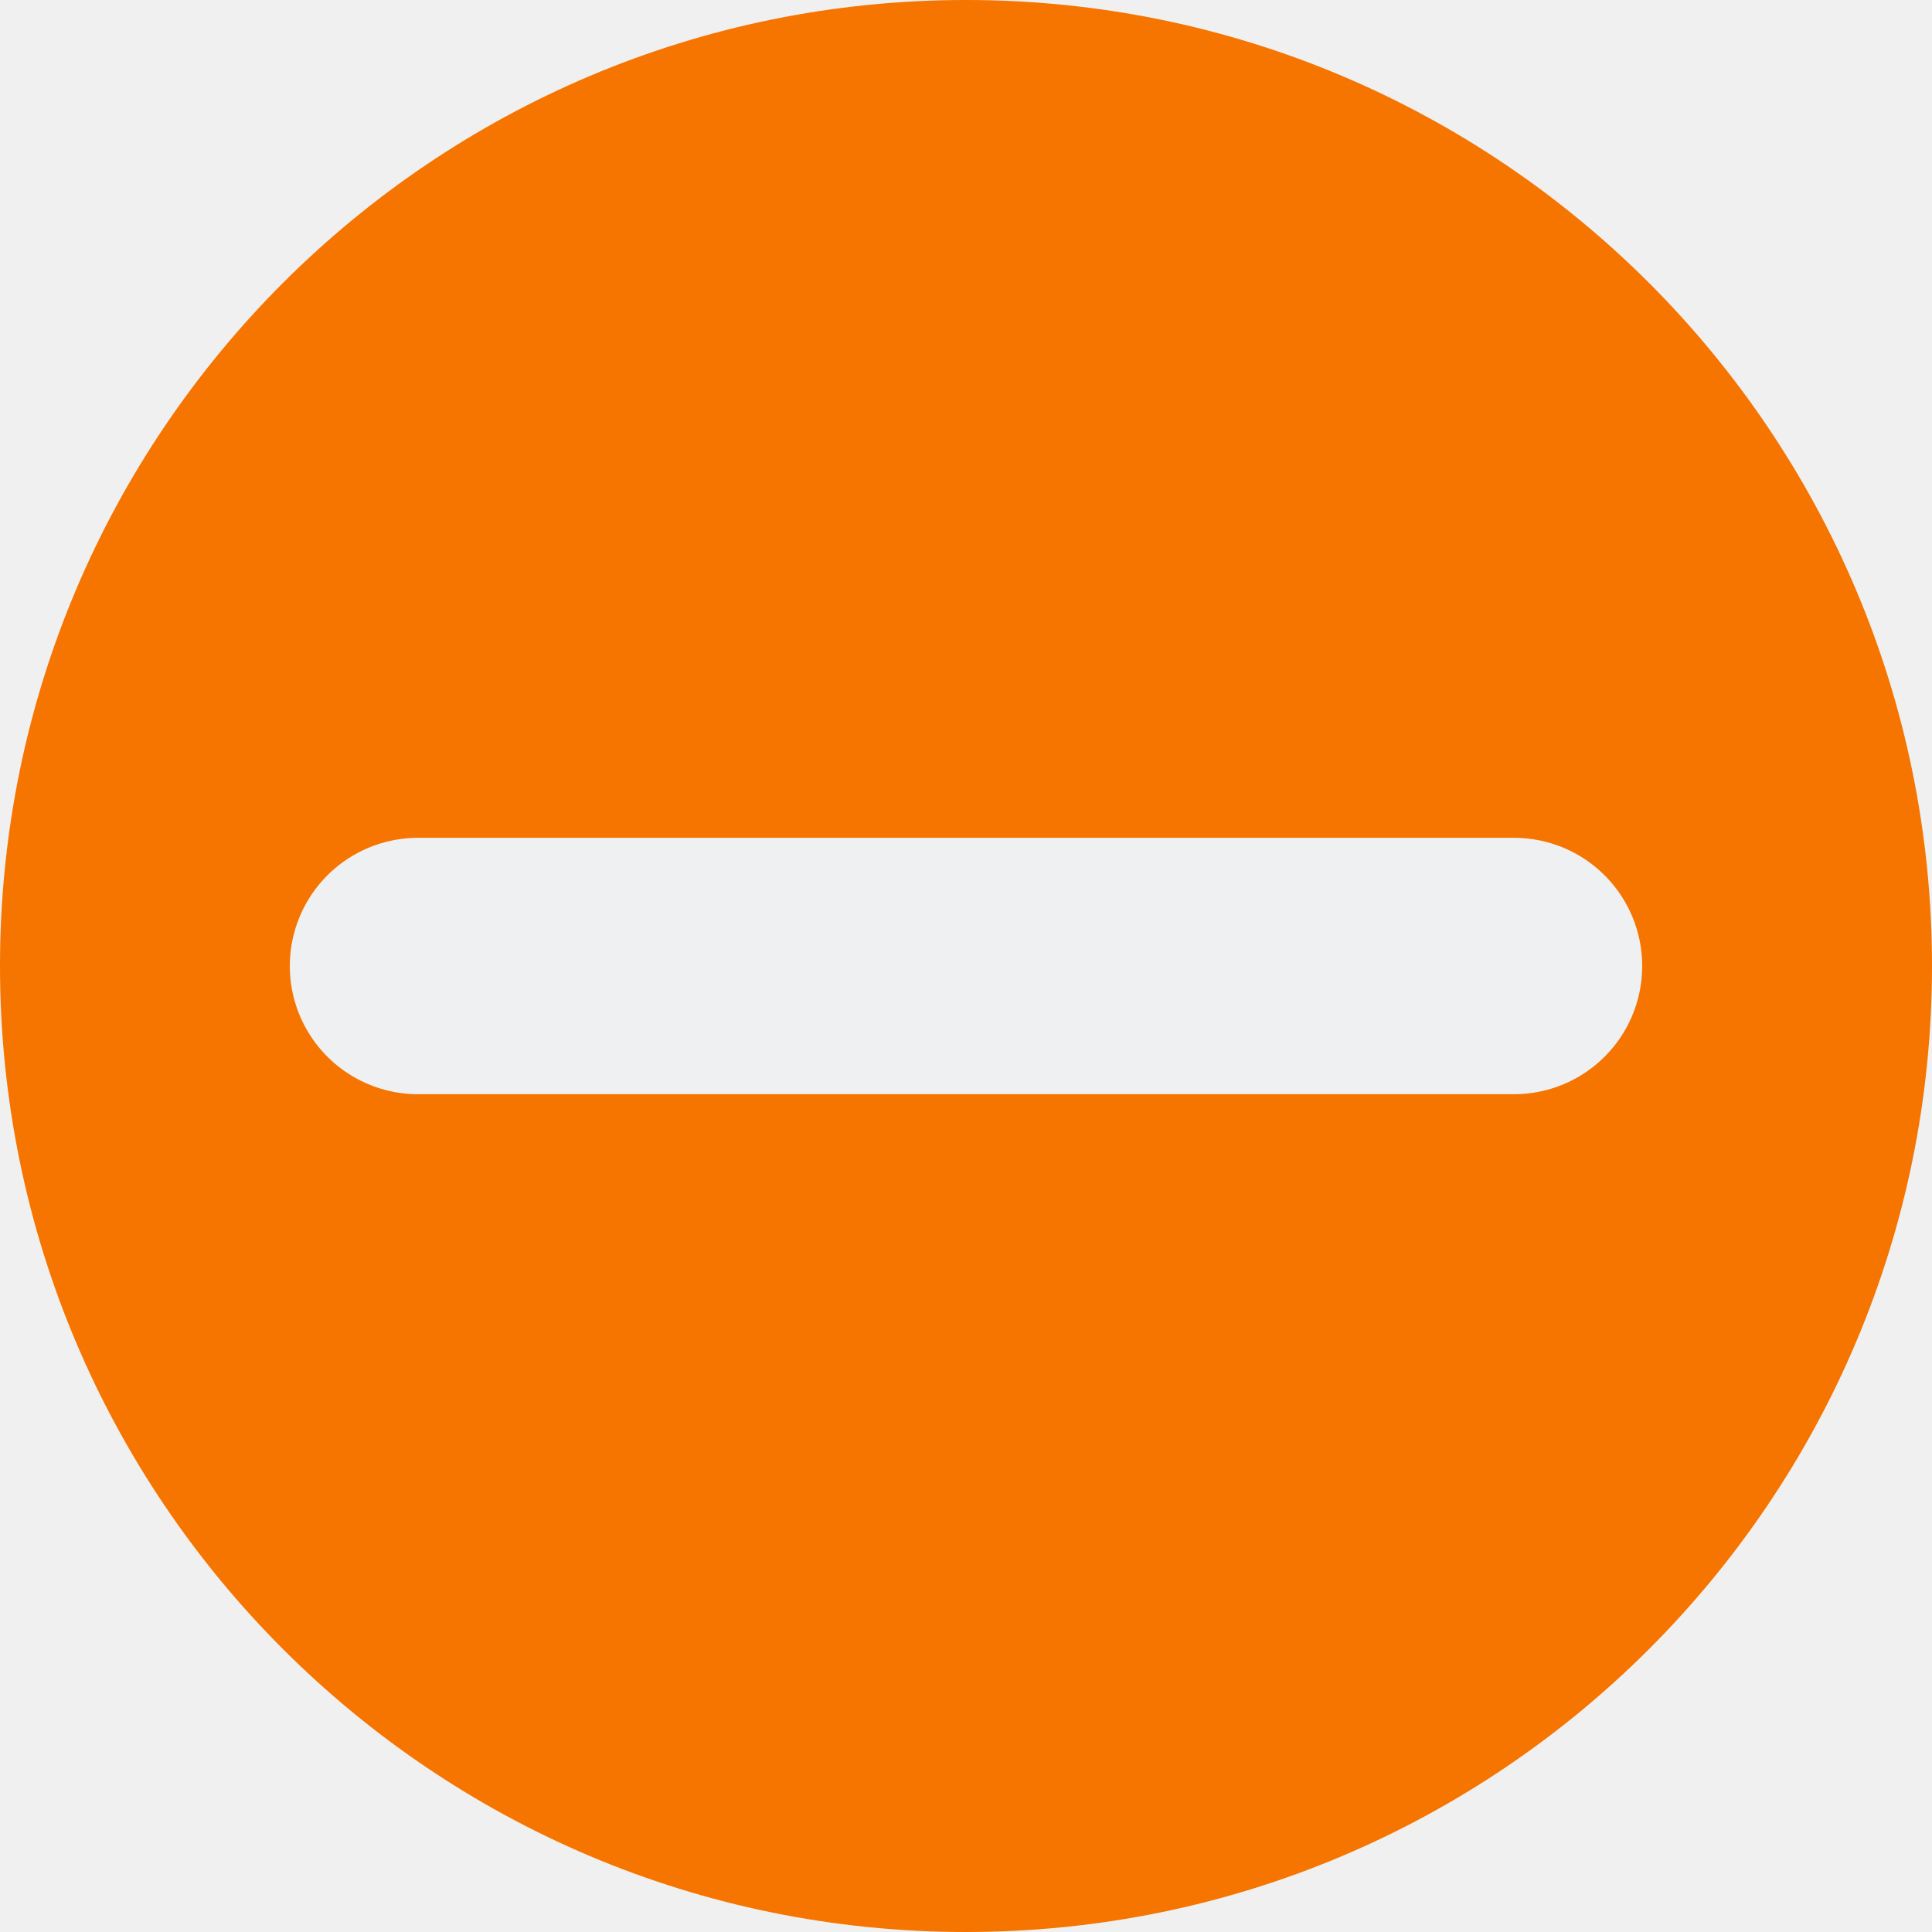
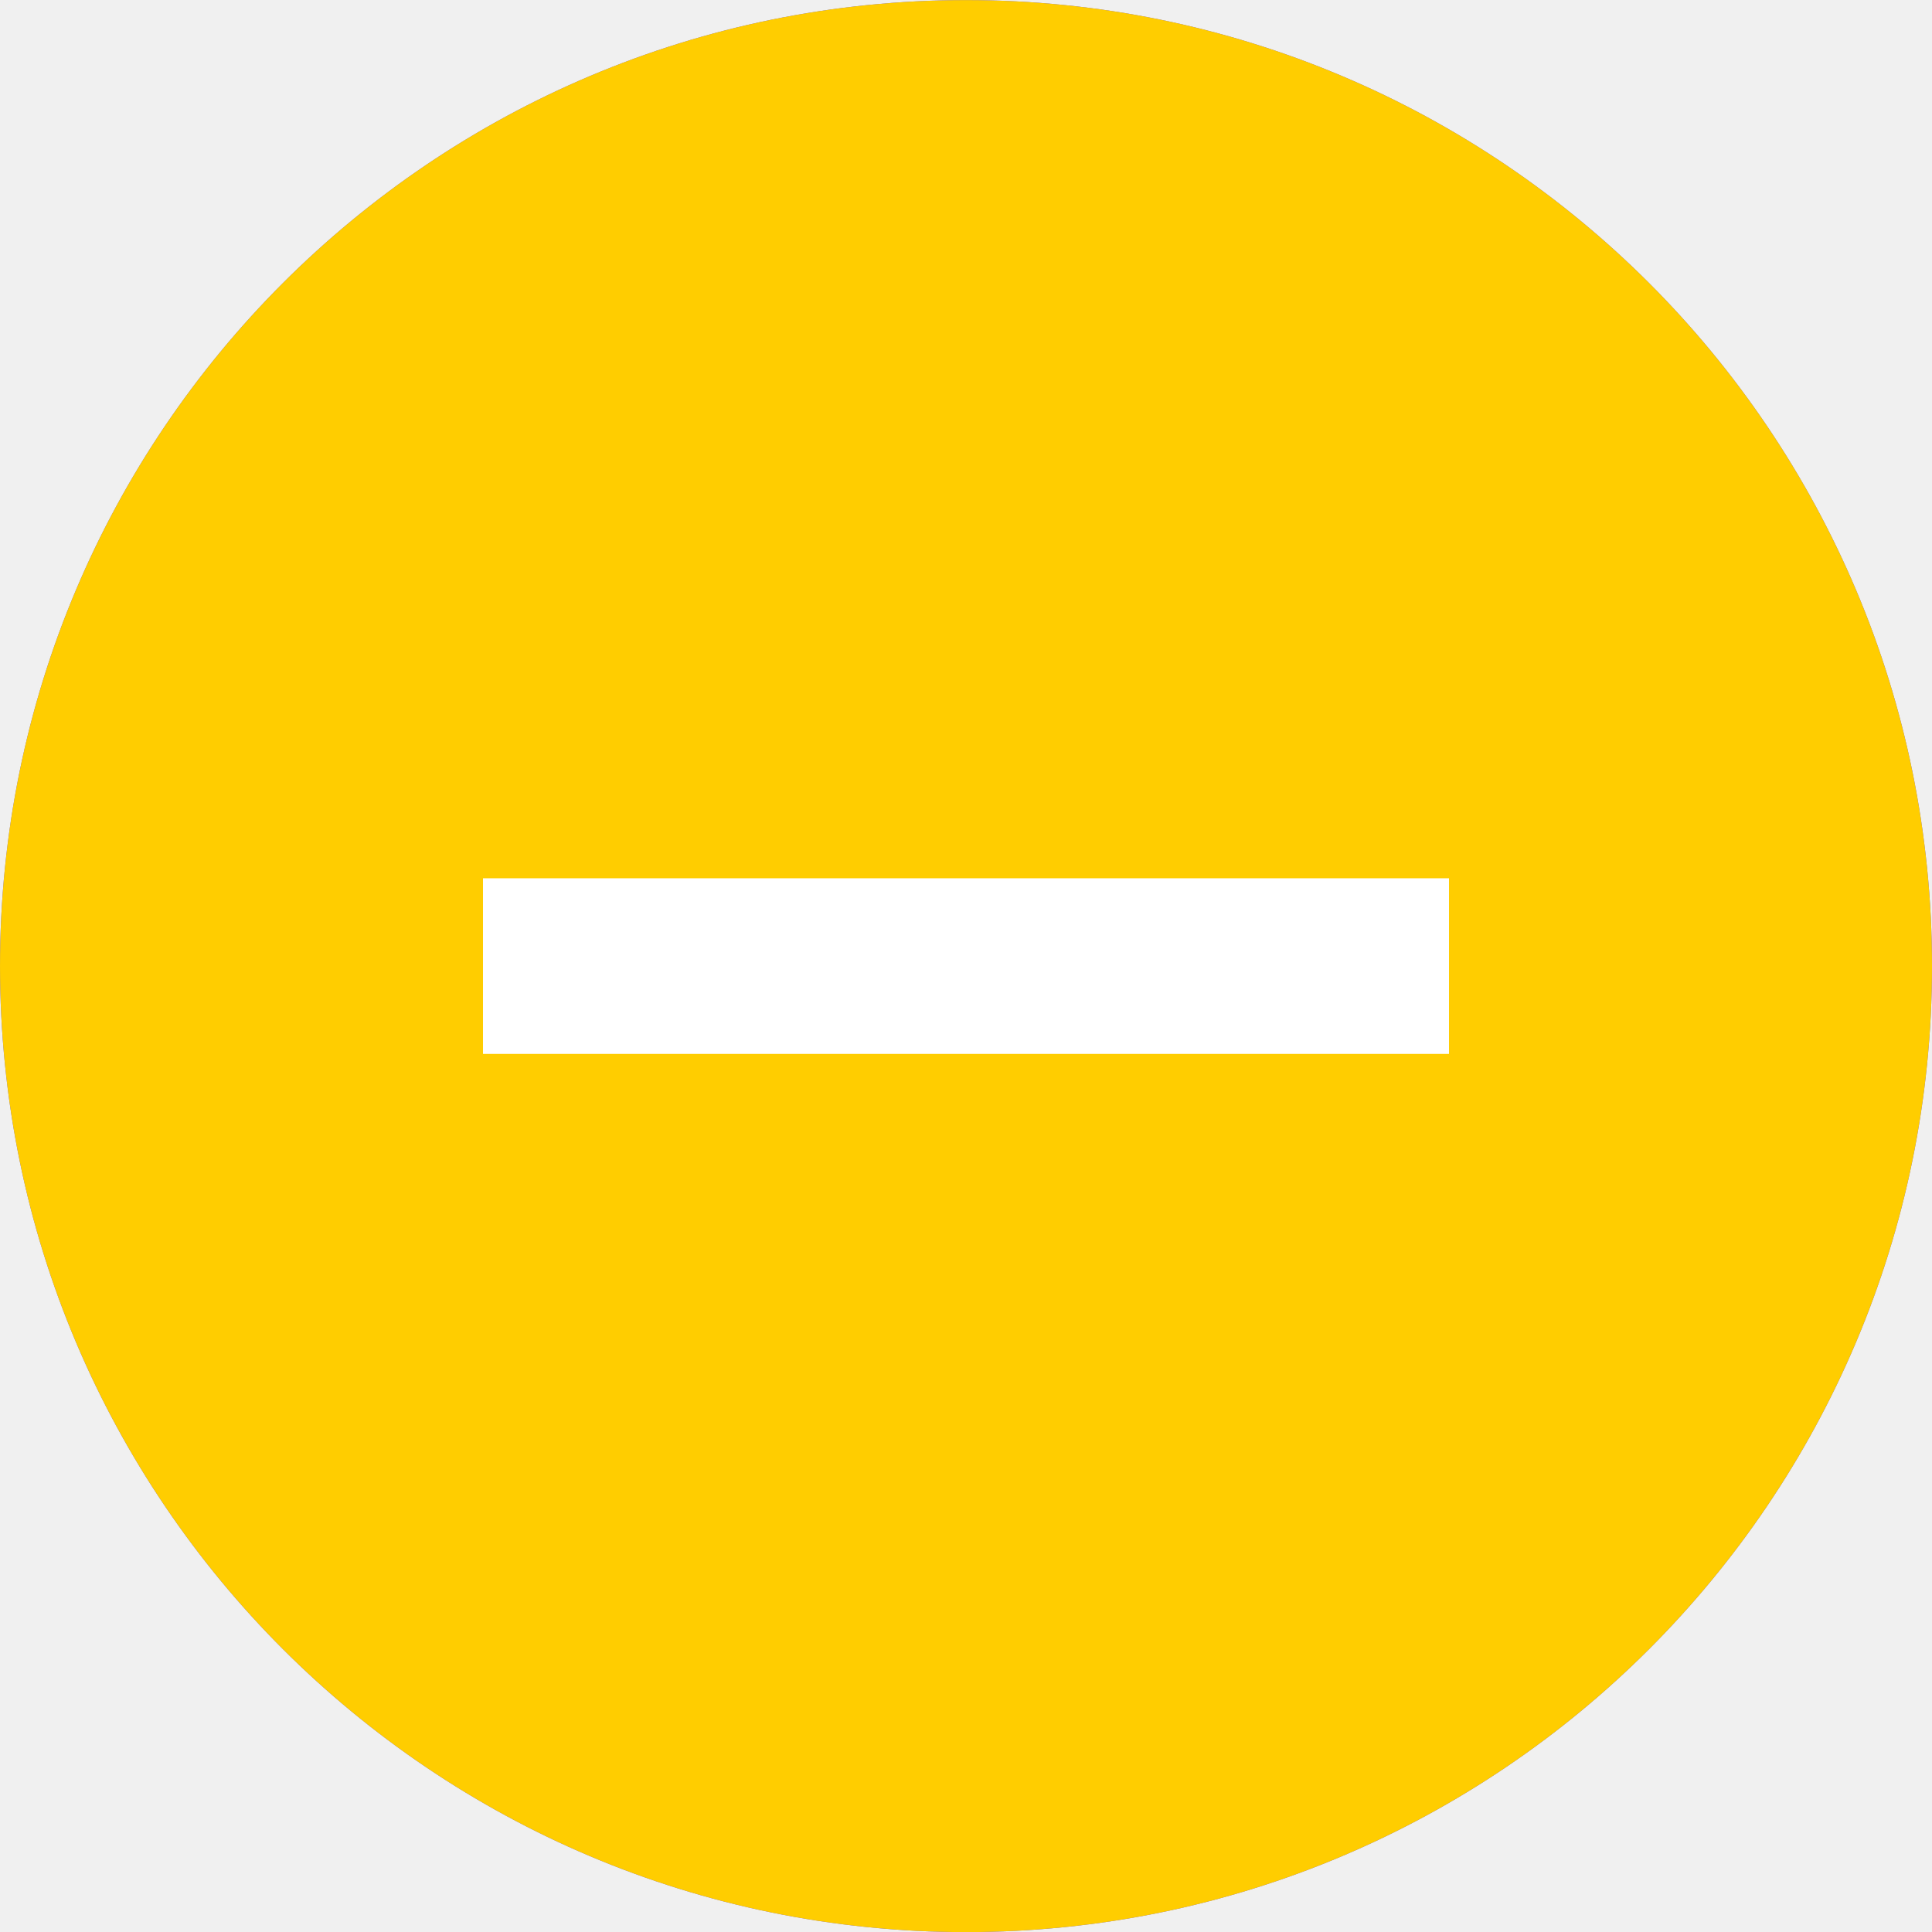
<svg xmlns="http://www.w3.org/2000/svg" viewBox="0 0 50 50" version="1.2" baseProfile="tiny">
  <defs>
</defs>
  <g fill="none" stroke="black" stroke-width="1" fill-rule="evenodd" stroke-linecap="square" stroke-linejoin="bevel">
-     <g fill="#f67400" fill-opacity="1" stroke="none" transform="matrix(0.0552954,0,0,-0.0552959,0.290102,50.7425)" font-family="Noto Sans" font-size="10" font-weight="400" font-style="normal">
-       <path vector-effect="none" fill-rule="nonzero" d="M446.869,13.428 C696.568,13.428 898.988,215.847 898.988,465.538 C898.988,715.235 696.568,917.654 446.869,917.654 C197.173,917.654 -5.246,715.235 -5.246,465.538 C-5.246,215.847 197.173,13.428 446.869,13.428 " />
+     <g fill="#6a58f0" fill-opacity="1" stroke="none" transform="matrix(2.27273,0,0,2.27273,-93.1818,-2498.91)" font-family="Source Code Pro" font-size="11" font-weight="400" font-style="normal">
+       <circle cx="52" cy="1110.52" r="11" />
    </g>
-     <g fill="#eff0f1" fill-opacity="1" stroke="none" transform="matrix(0.0552954,0,0,-0.0552959,0.290102,50.7425)" font-family="Noto Sans" font-size="10" font-weight="400" font-style="normal">
-       <path vector-effect="none" fill-rule="evenodd" d="M190.388,465.536 L703.354,465.536" />
+     <g fill="#ffcd00" fill-opacity="1" stroke="none" transform="matrix(2.27273,0,0,2.27273,-93.1818,-2498.91)" font-family="Source Code Pro" font-size="11" font-weight="400" font-style="normal">
+       <circle cx="52" cy="1110.52" r="11" />
    </g>
-     <g fill="none" stroke="#eff0f1" stroke-opacity="1" stroke-width="120" stroke-linecap="round" stroke-linejoin="miter" stroke-miterlimit="4" transform="matrix(0.0552954,0,0,-0.0552959,0.290102,50.7425)" font-family="Noto Sans" font-size="10" font-weight="400" font-style="normal">
-       <path vector-effect="none" fill-rule="evenodd" d="M190.388,465.536 L703.354,465.536" />
+     <g fill="#ffffff" fill-opacity="1" stroke="none" transform="matrix(2.27273,0,0,2.27273,-93.1818,-2498.91)" font-family="Source Code Pro" font-size="11" font-weight="400" font-style="normal">
+       <path vector-effect="none" fill-rule="nonzero" d="M51.5,1109.52 L50.5,1109.52 L46.5,1109.52 L46.5,1111.52 L50.5,1111.52 L51.5,1111.52 L52.5,1111.52 L53.5,1111.52 L57.5,1111.52 L57.5,1109.52 L53.5,1109.52 L52.5,1109.52 L51.5,1109.52" />
    </g>
-     <g fill="none" stroke="#000000" stroke-opacity="1" stroke-width="1" stroke-linecap="square" stroke-linejoin="bevel" transform="matrix(1,0,0,1,0,0)" font-family="Noto Sans" font-size="10" font-weight="400" font-style="normal">
+     <g fill="none" stroke="#000000" stroke-opacity="1" stroke-width="1" stroke-linecap="square" stroke-linejoin="bevel" transform="matrix(1,0,0,1,0,0)" font-family="Source Code Pro" font-size="11" font-weight="400" font-style="normal">
</g>
  </g>
</svg>
